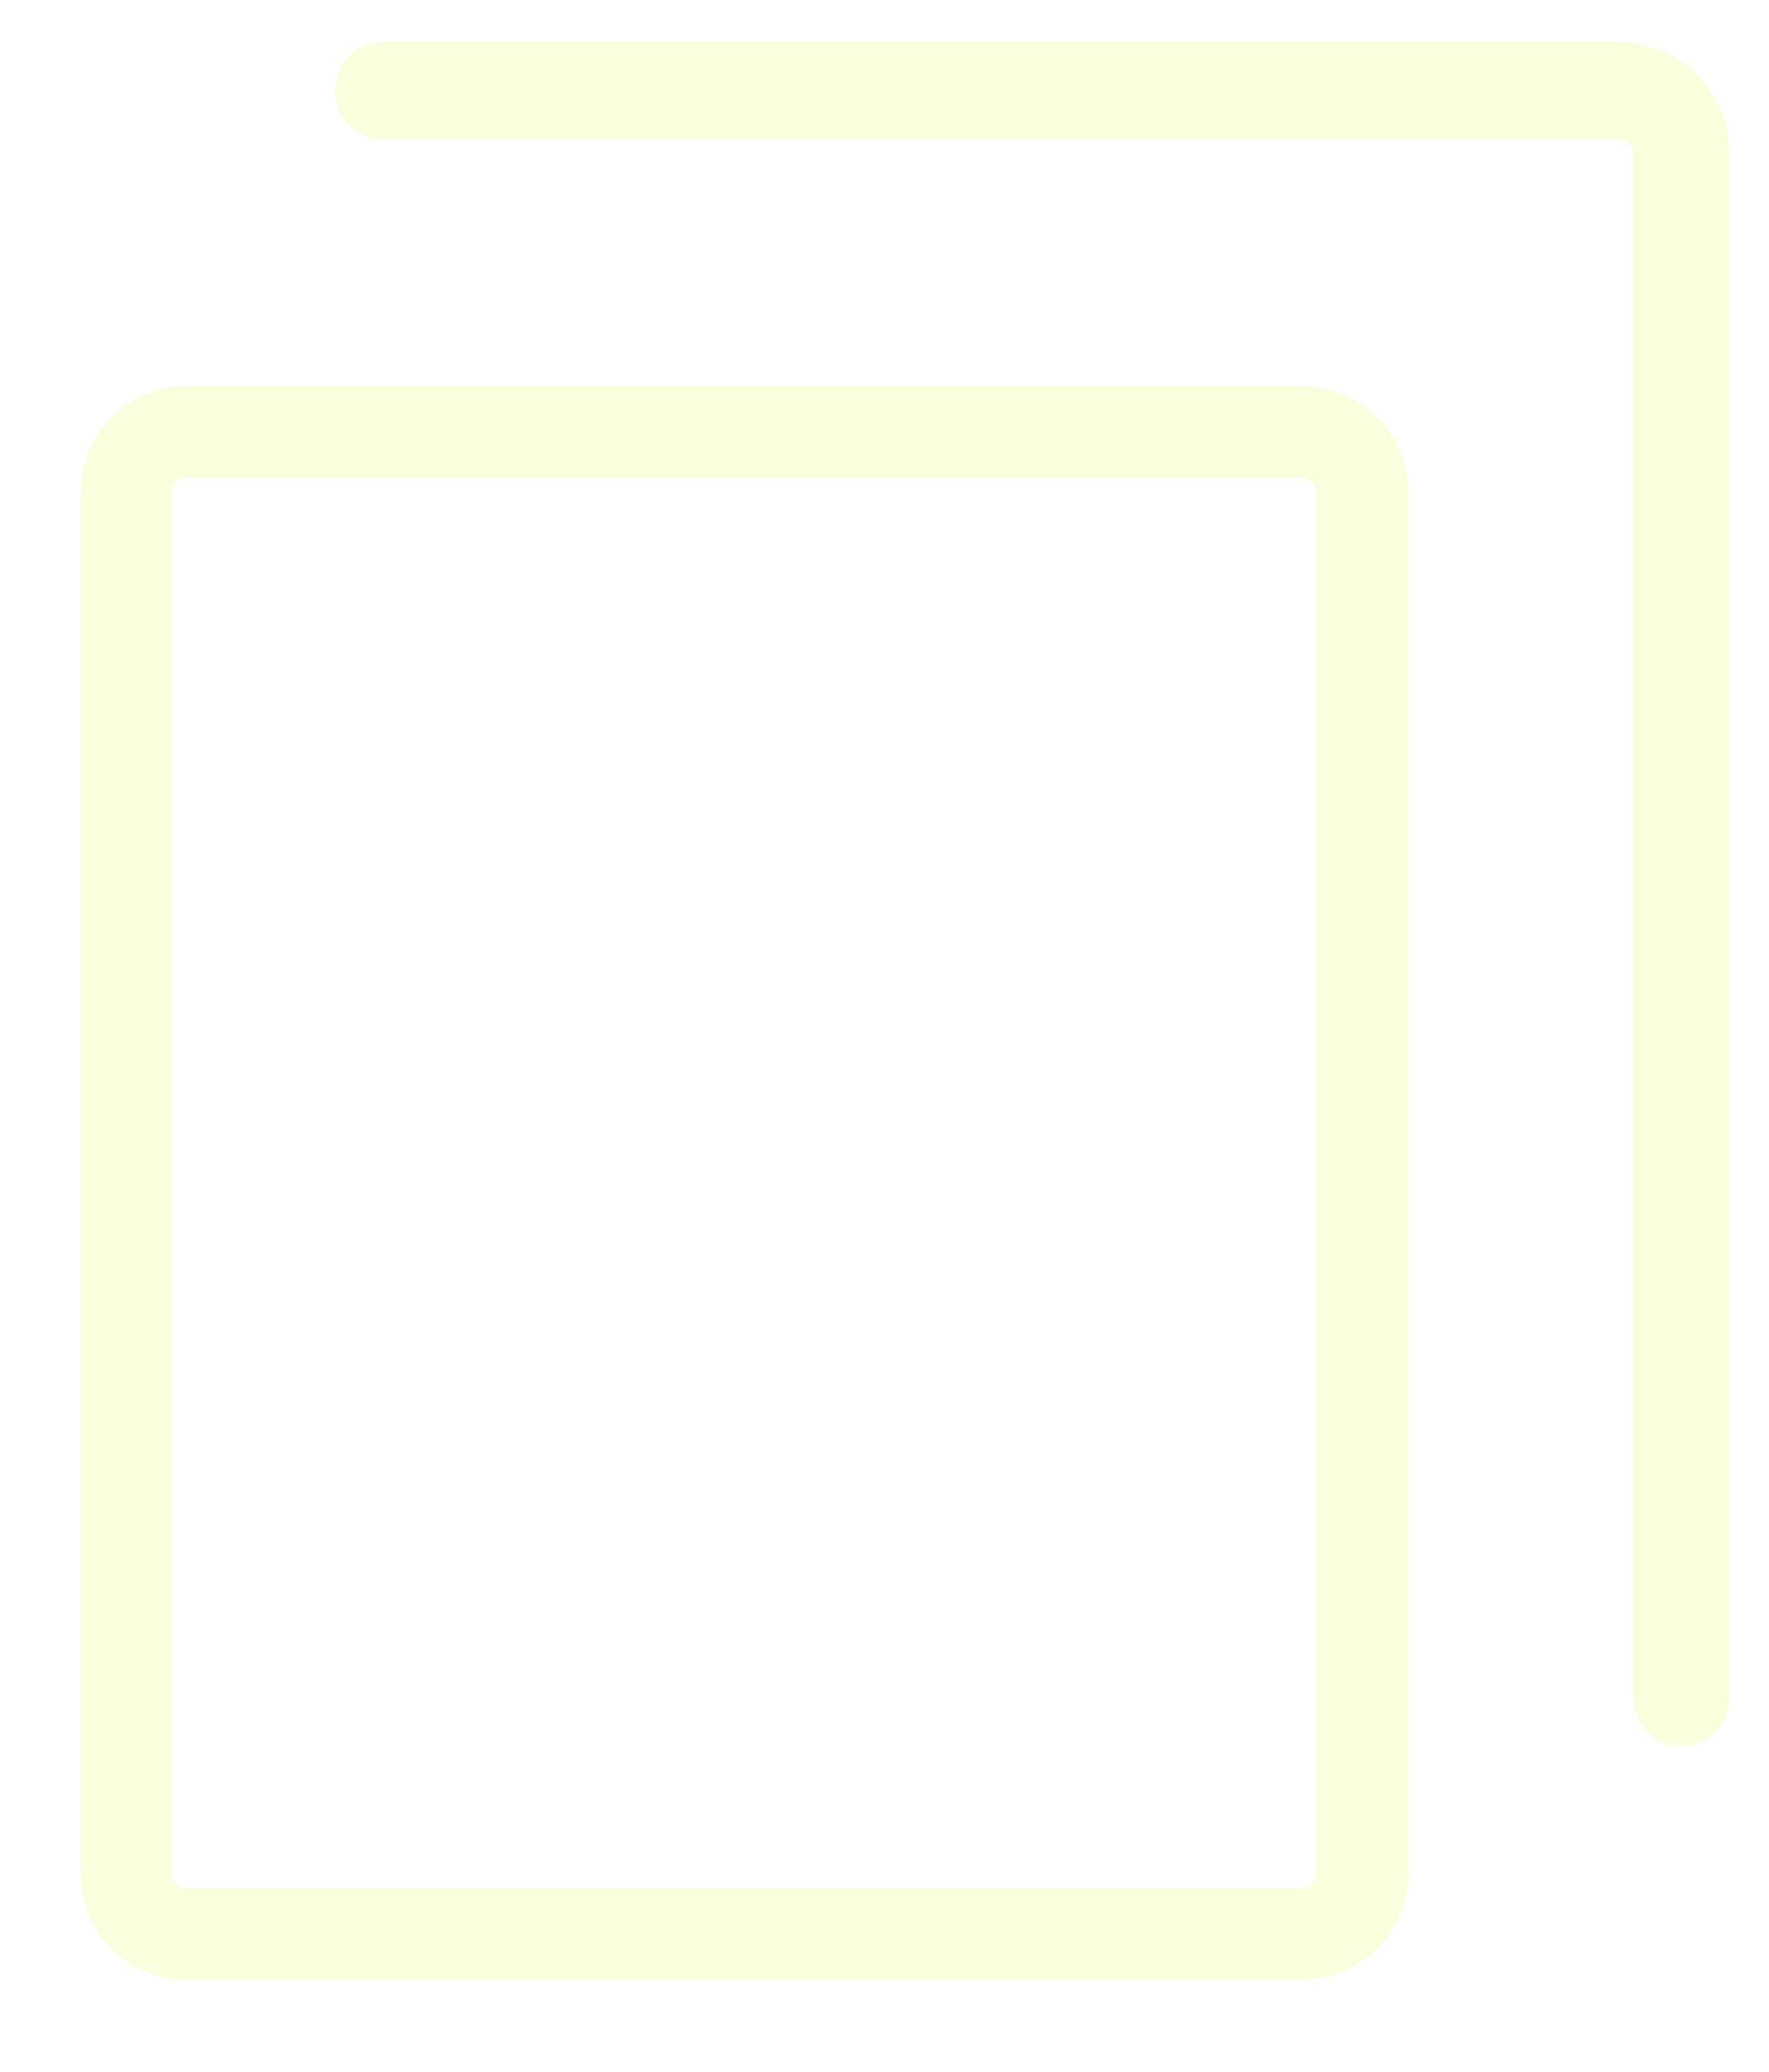
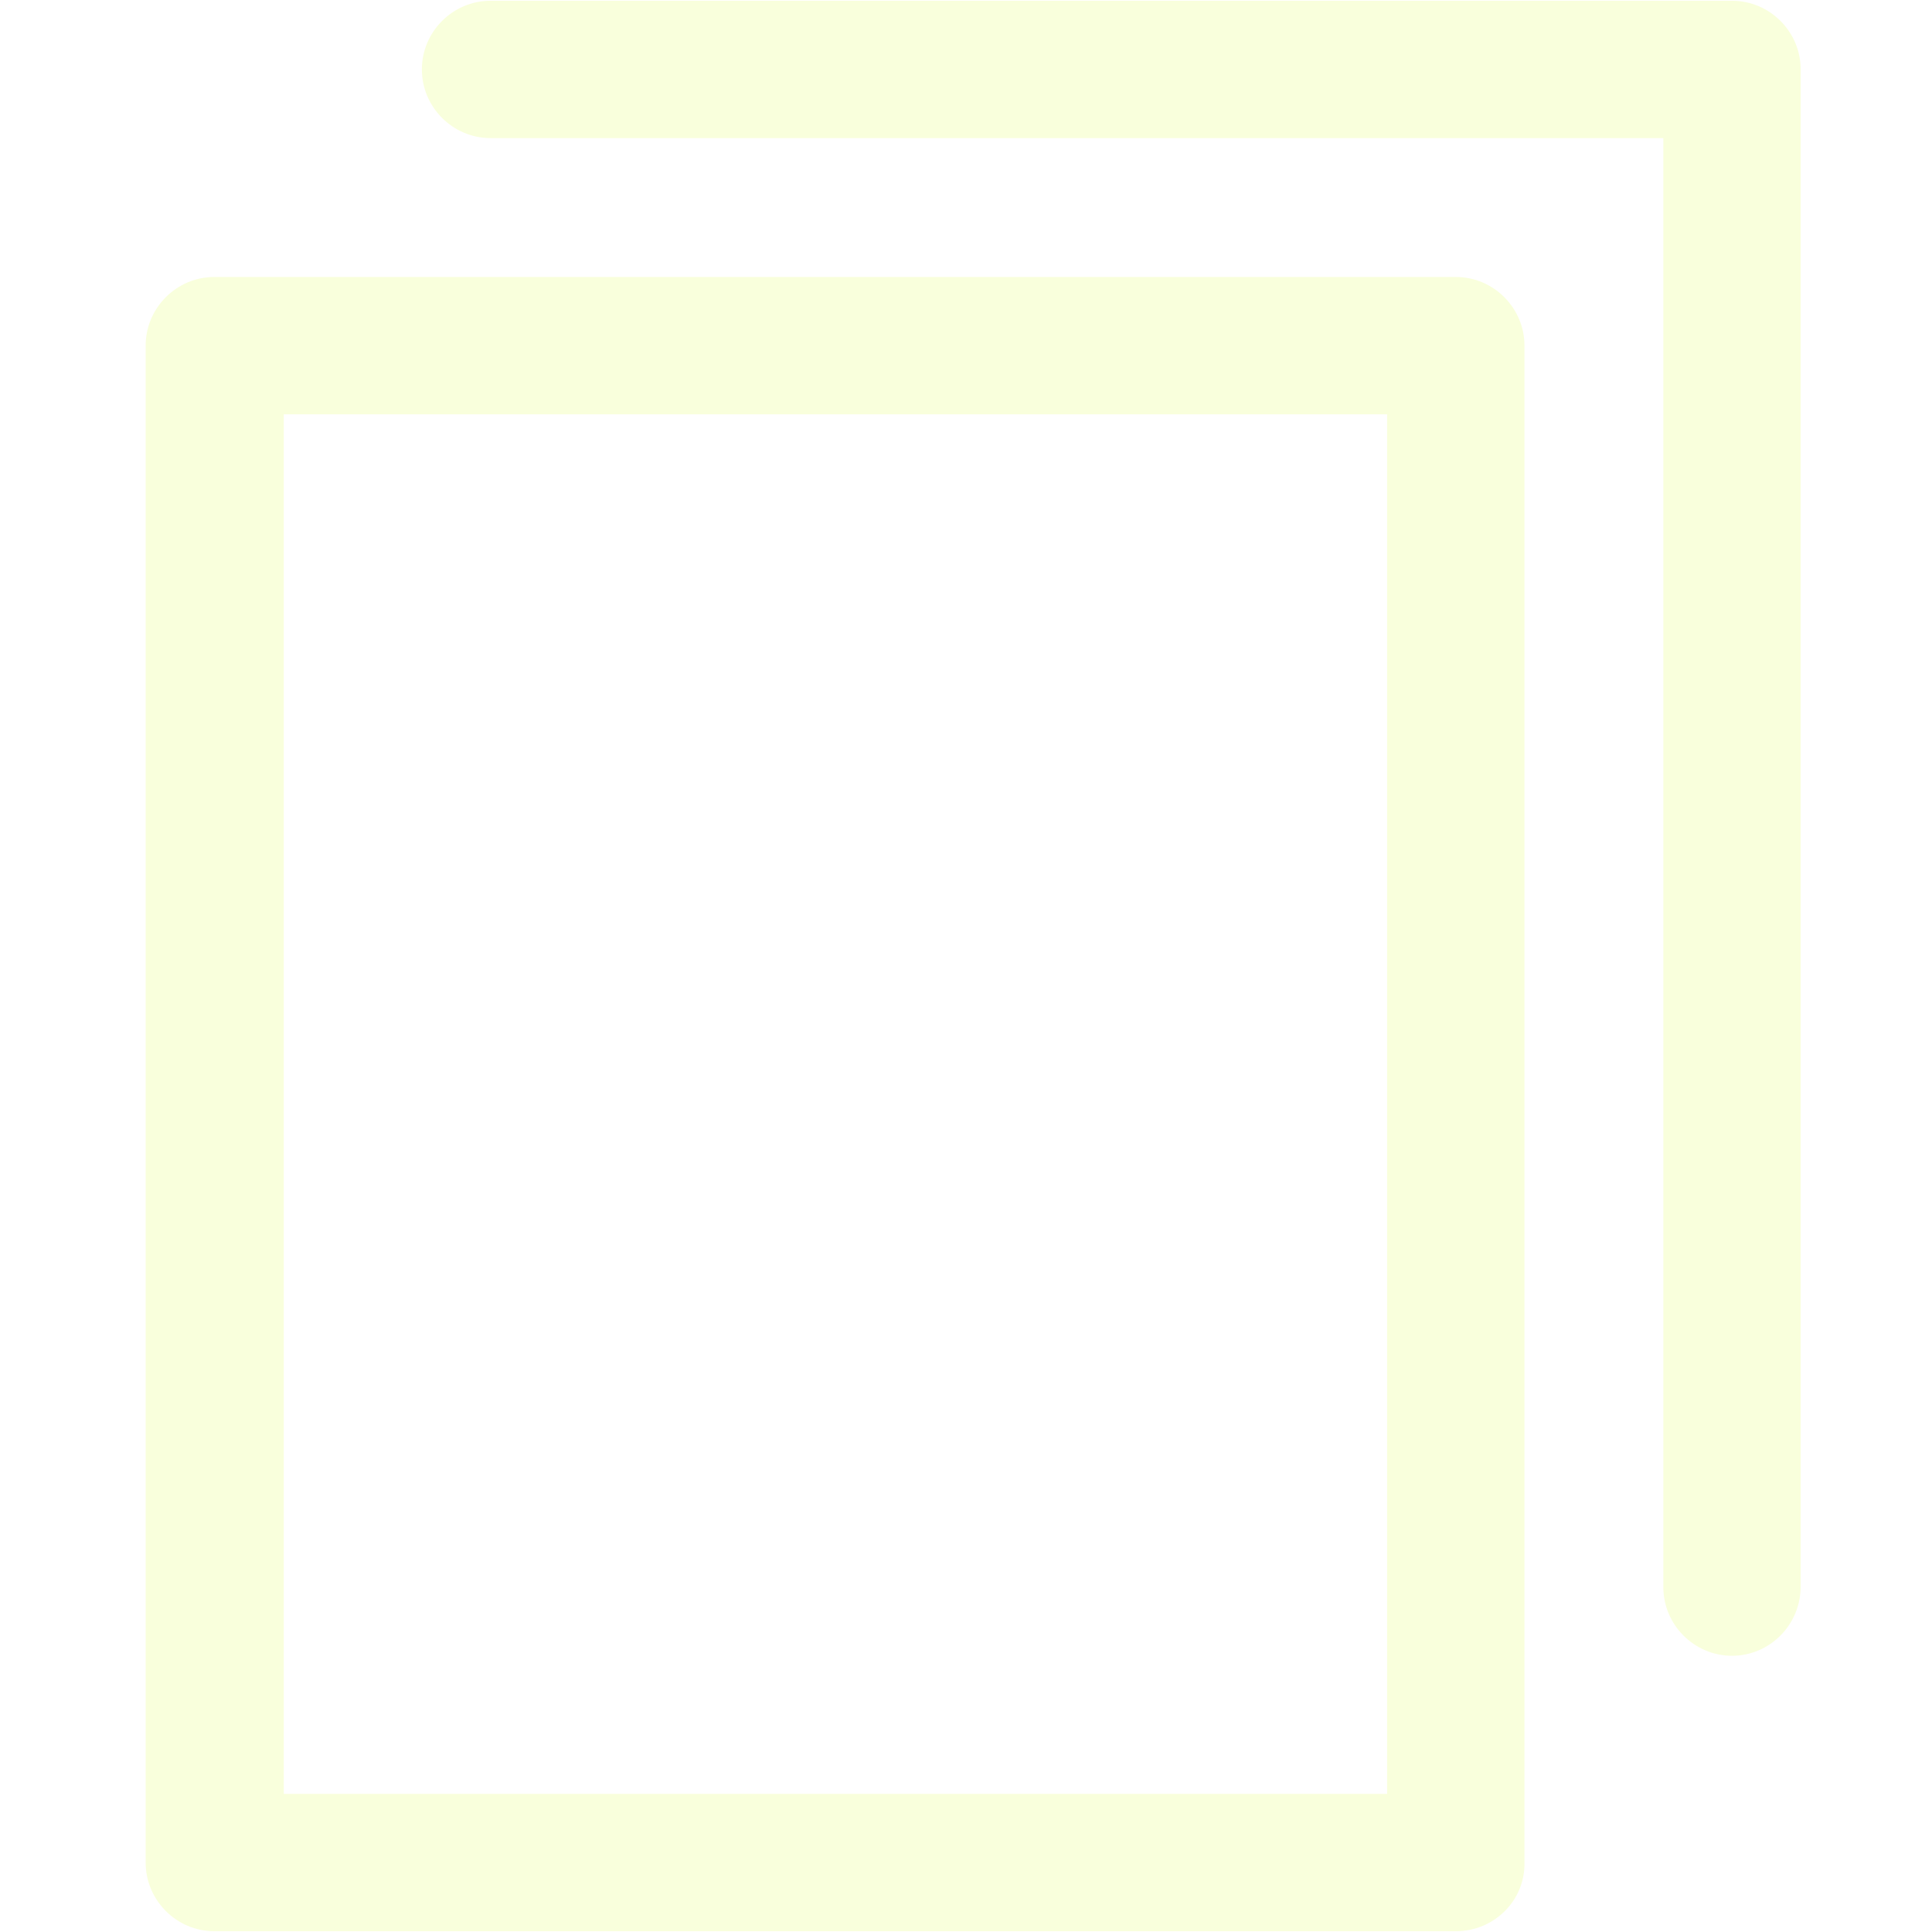
- <svg xmlns="http://www.w3.org/2000/svg" version="1.1" id="f4cb3e3c-0c57-4a03-b858-6811b3857f6f" x="0px" y="0px" viewBox="0 0 210.7 246.8" style="enable-background:new 0 0 210.7 246.8;" xml:space="preserve">
+ <svg xmlns="http://www.w3.org/2000/svg" version="1.1" id="f4cb3e3c-0c57-4a03-b858-6811b3857f6f" x="0px" y="0px" viewBox="0 0 256 256" style="enable-background:new 0 0 256 256;" xml:space="preserve">
  <style type="text/css">
	.st0{fill:#F9FFDC;}
</style>
  <g>
-     <path class="st0" d="M155.2,46h-133c-6.9,0-12.6,5.7-12.6,12.6v164.6c0,7,5.6,12.6,12.6,12.6h133c6.9,0,12.6-5.7,12.6-12.6V58.6   C167.7,51.6,162.1,46,155.2,46z M156.8,58.6v164.6c0,0.9-0.8,1.7-1.7,1.7h-133c-0.9,0-1.7-0.8-1.7-1.7V58.6c0-0.9,0.8-1.7,1.7-1.7   h133C156.1,56.9,156.8,57.7,156.8,58.6z" />
-     <path class="st0" d="M192.8,5H45.6c-3.2,0-5.7,2.6-5.7,5.8c0,3.2,2.6,5.8,5.7,5.8h147.2c1,0,1.8,0.8,1.8,1.9v183.7   c0,3.2,2.6,5.8,5.7,5.8c3.2,0,5.7-2.6,5.7-5.8V18.4C206.1,11,200.2,5,192.8,5z" />
+     <path class="st0" d="M192.9,255.9H28.4c-5,0-9.1-4.1-9.1-9.1v-201c0-5,4.1-9.1,9.1-9.1h164.5c5,0,9.1,4.1,9.1,9.1v201   C202.1,251.8,198,255.9,192.9,255.9z M37.6,237.7h146.2V54.9H37.6V237.7z" />
+     <path class="st0" d="M229.5,219.4c-5,0-9.1-4.1-9.1-9.1V18.3H65c-5,0-9.1-4.1-9.1-9.1s4.1-9.1,9.1-9.1h164.5c5,0,9.1,4.1,9.1,9.1   v201C238.6,215.3,234.5,219.4,229.5,219.4z" />
  </g>
</svg>
